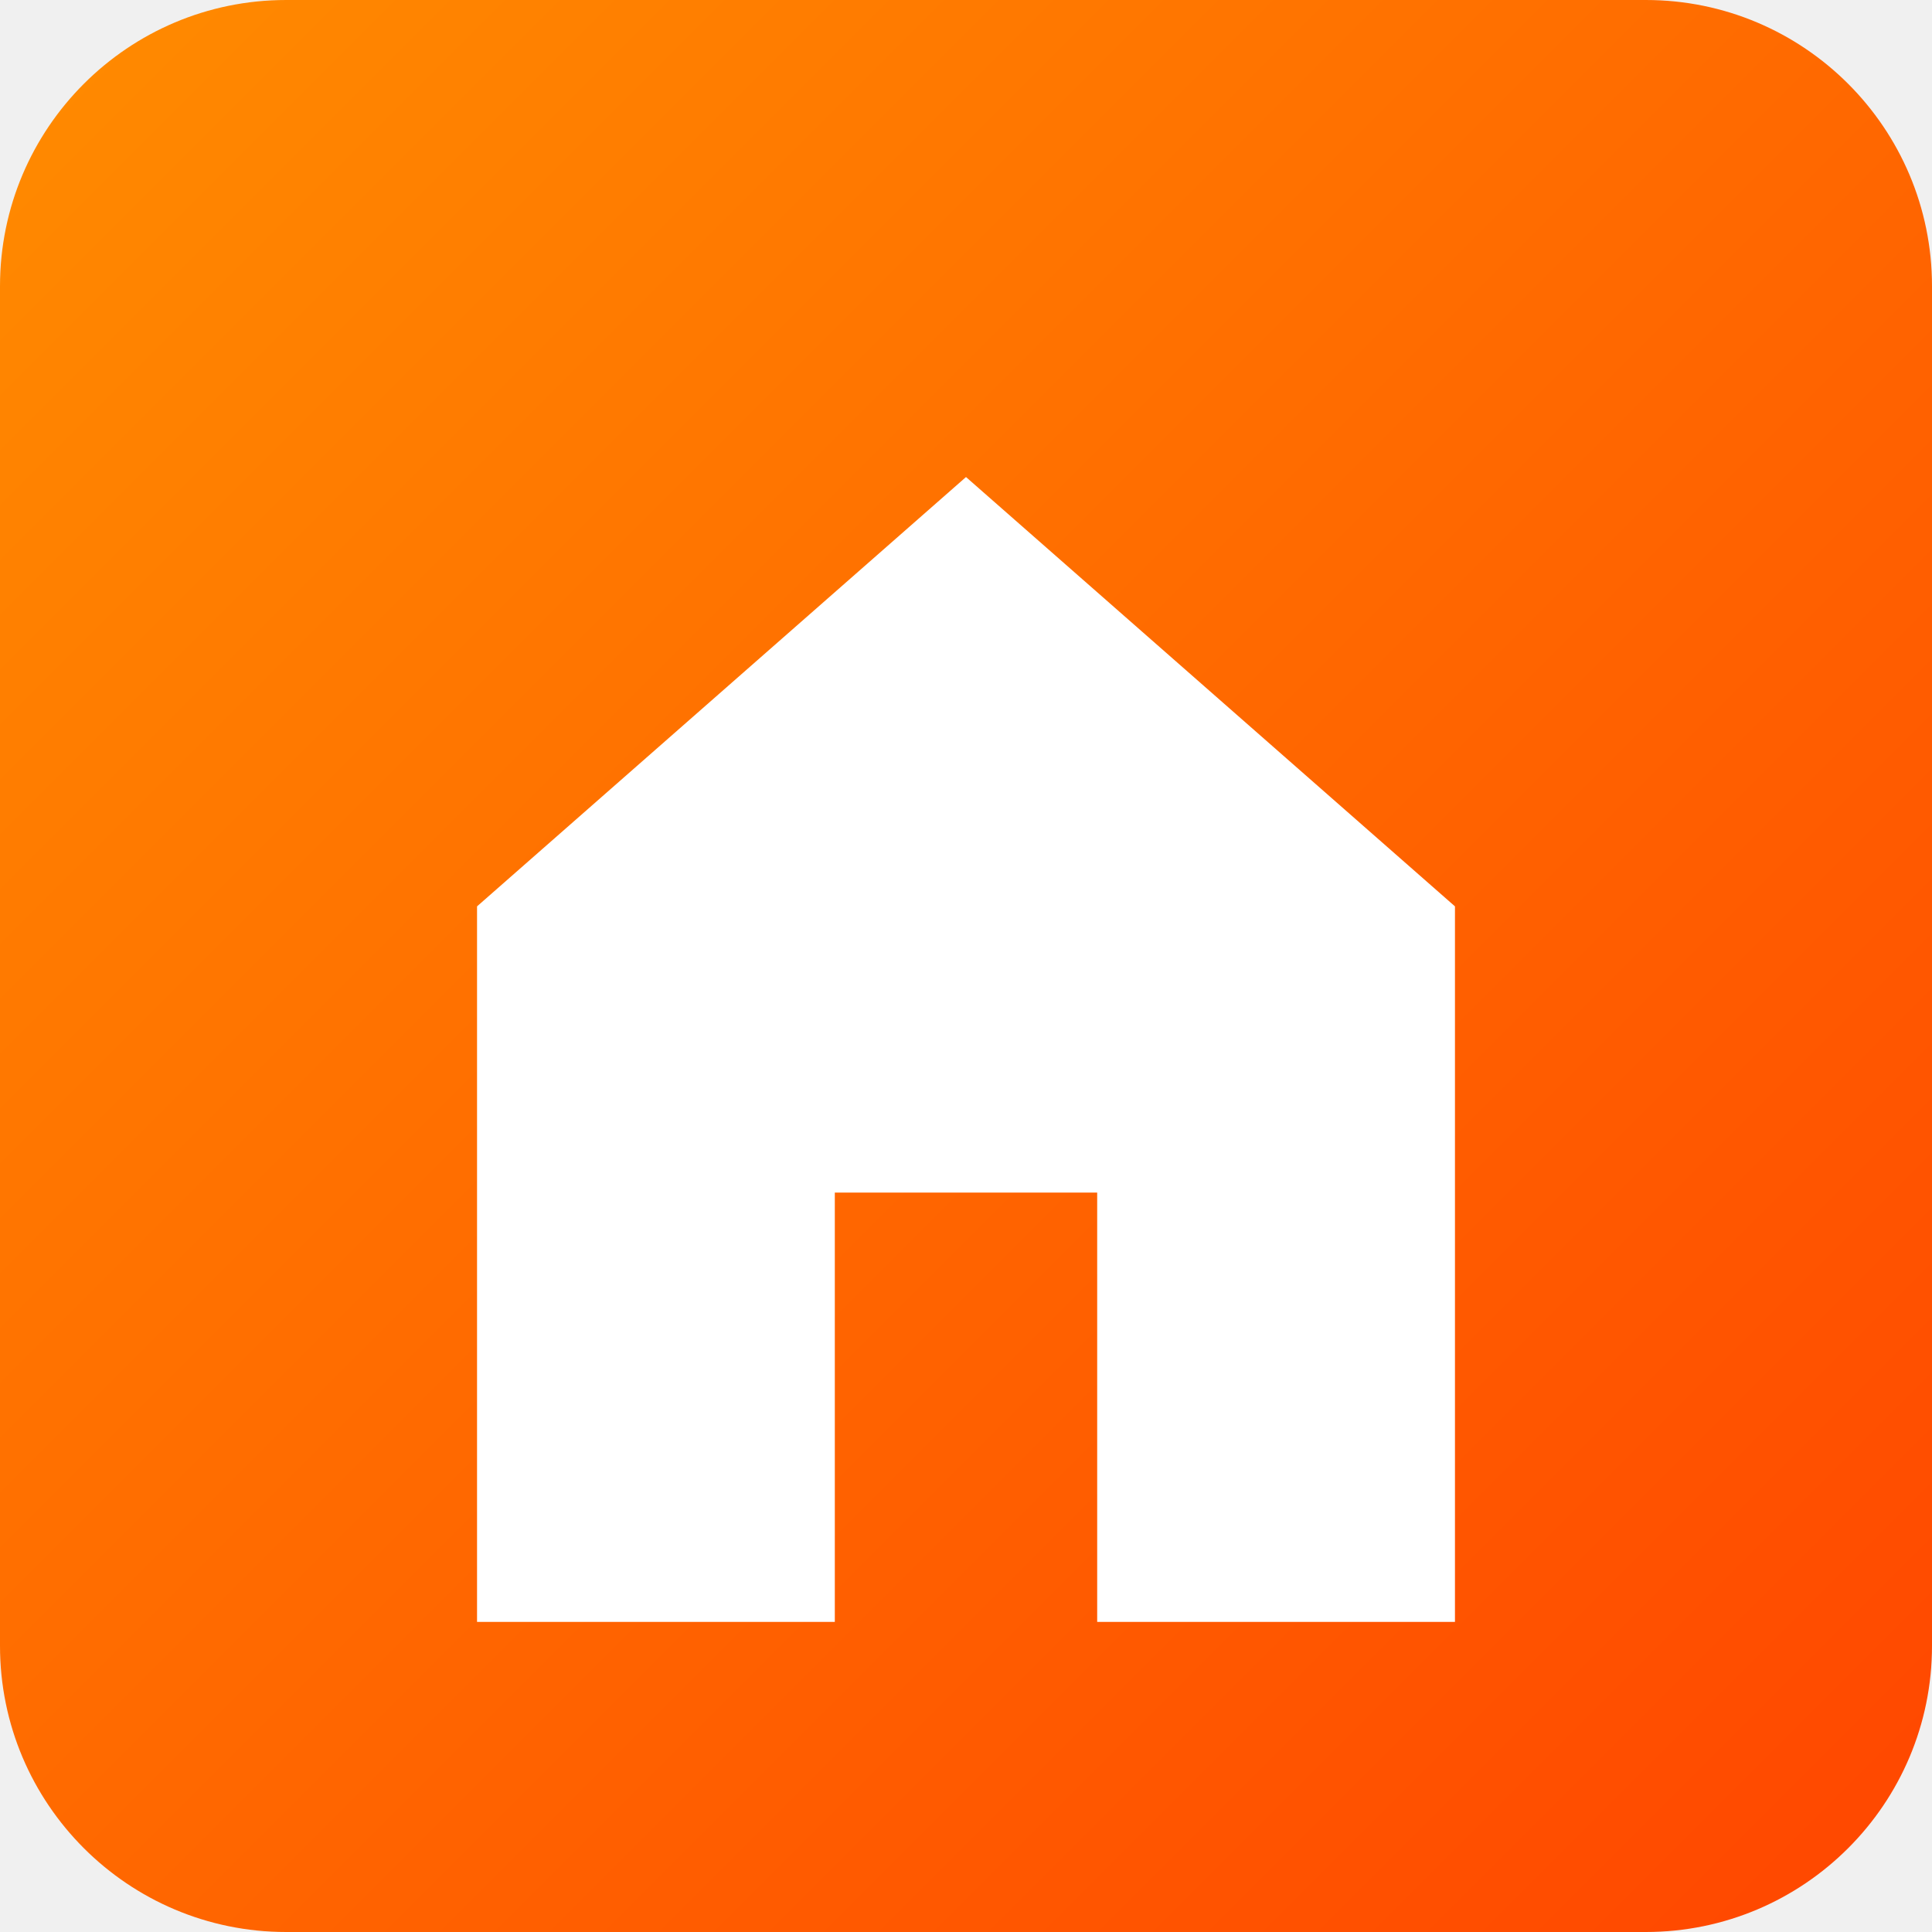
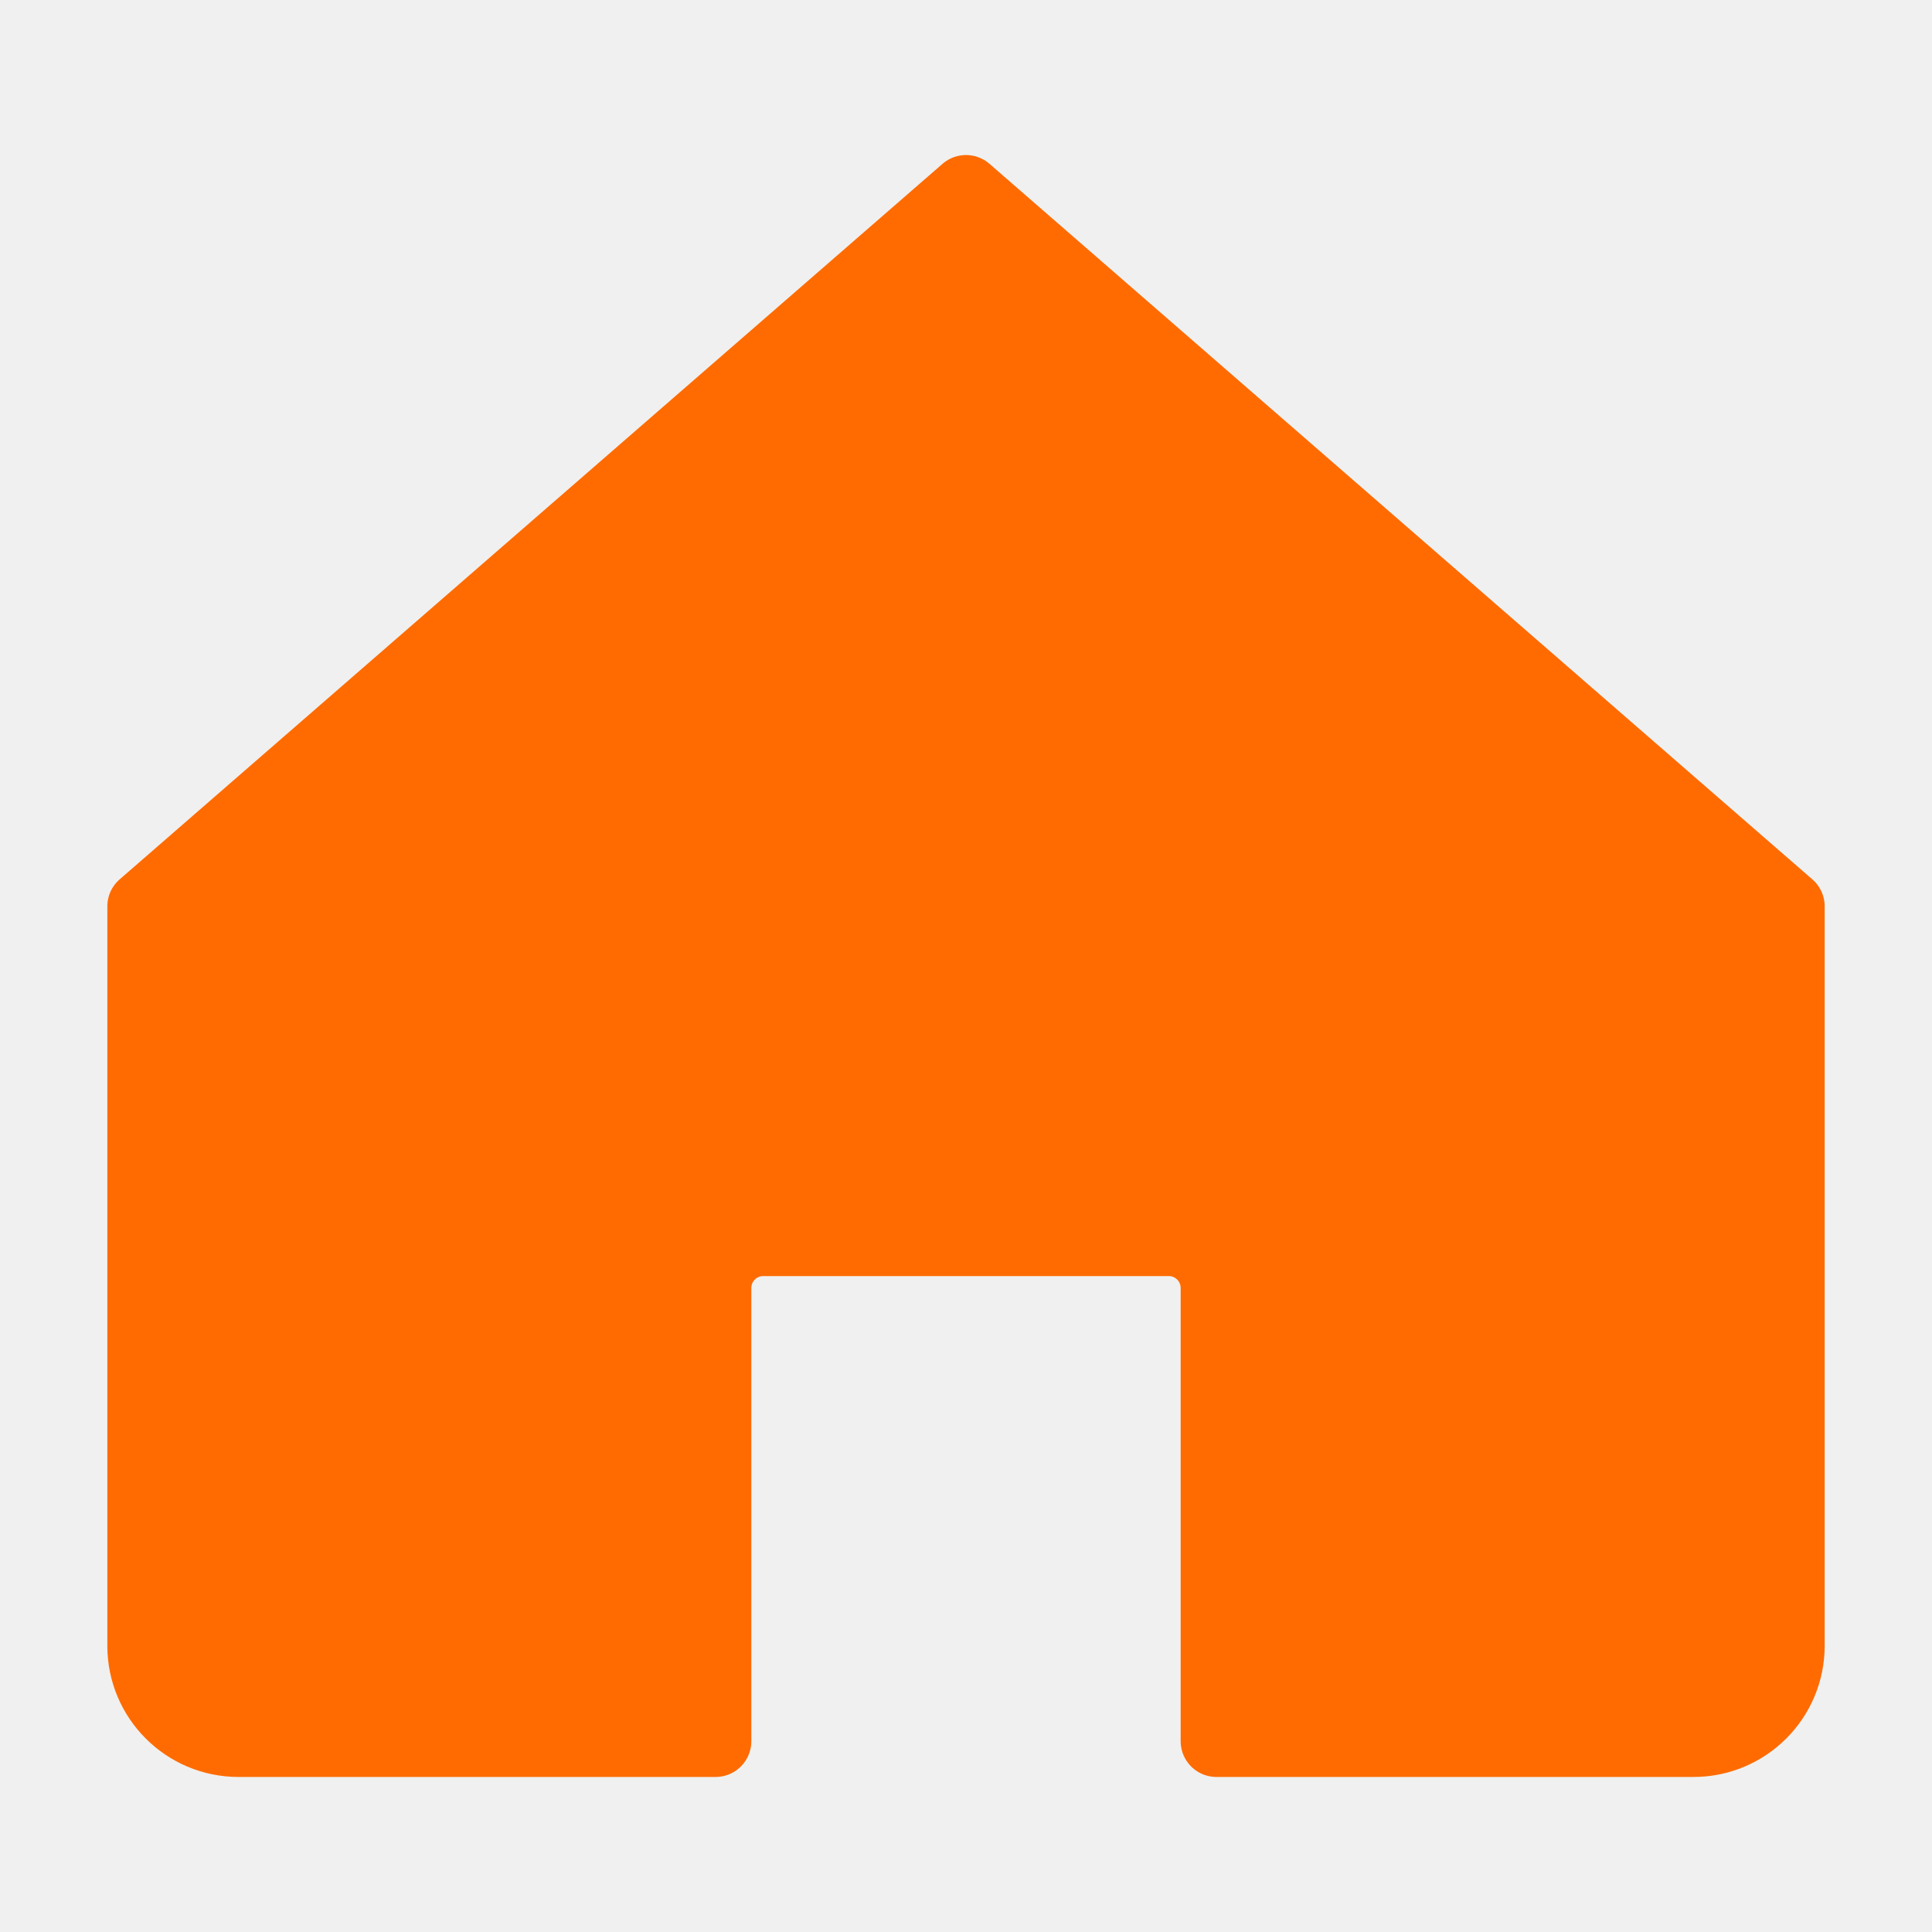
- <svg xmlns="http://www.w3.org/2000/svg" viewBox="0 0 81 81" width="81" height="81">
-   <rect width="81" height="81" fill="url(#homeGradActive)" rx="12" />
-   <defs>
-     <linearGradient id="homeGradActive" x1="0%" y1="0%" x2="100%" y2="100%">
-       <stop offset="0%" style="stop-color:#FF8C00" />
-       <stop offset="100%" style="stop-color:#FF4500" />
-     </linearGradient>
-   </defs>
-   <path d="M40.5 20L20 38v30h15v-18h11v18h15V38L40.5 20z" fill="white" />
+ <svg xmlns="http://www.w3.org/2000/svg" viewBox="0 0 81 81" width="200" height="200">
+   <path d="M6 38 L40.5 8 L75 38 V69 a4 4 0 0 1 -4 4 H51 V54 a2 2 0 0 0 -2 -2 H32 a2 2 0 0 0 -2 2 V73 H10 a4 4 0 0 1 -4 -4 Z" fill="#FF6B00" stroke="#FF6B00" stroke-width="3" stroke-linejoin="round" />
</svg>
